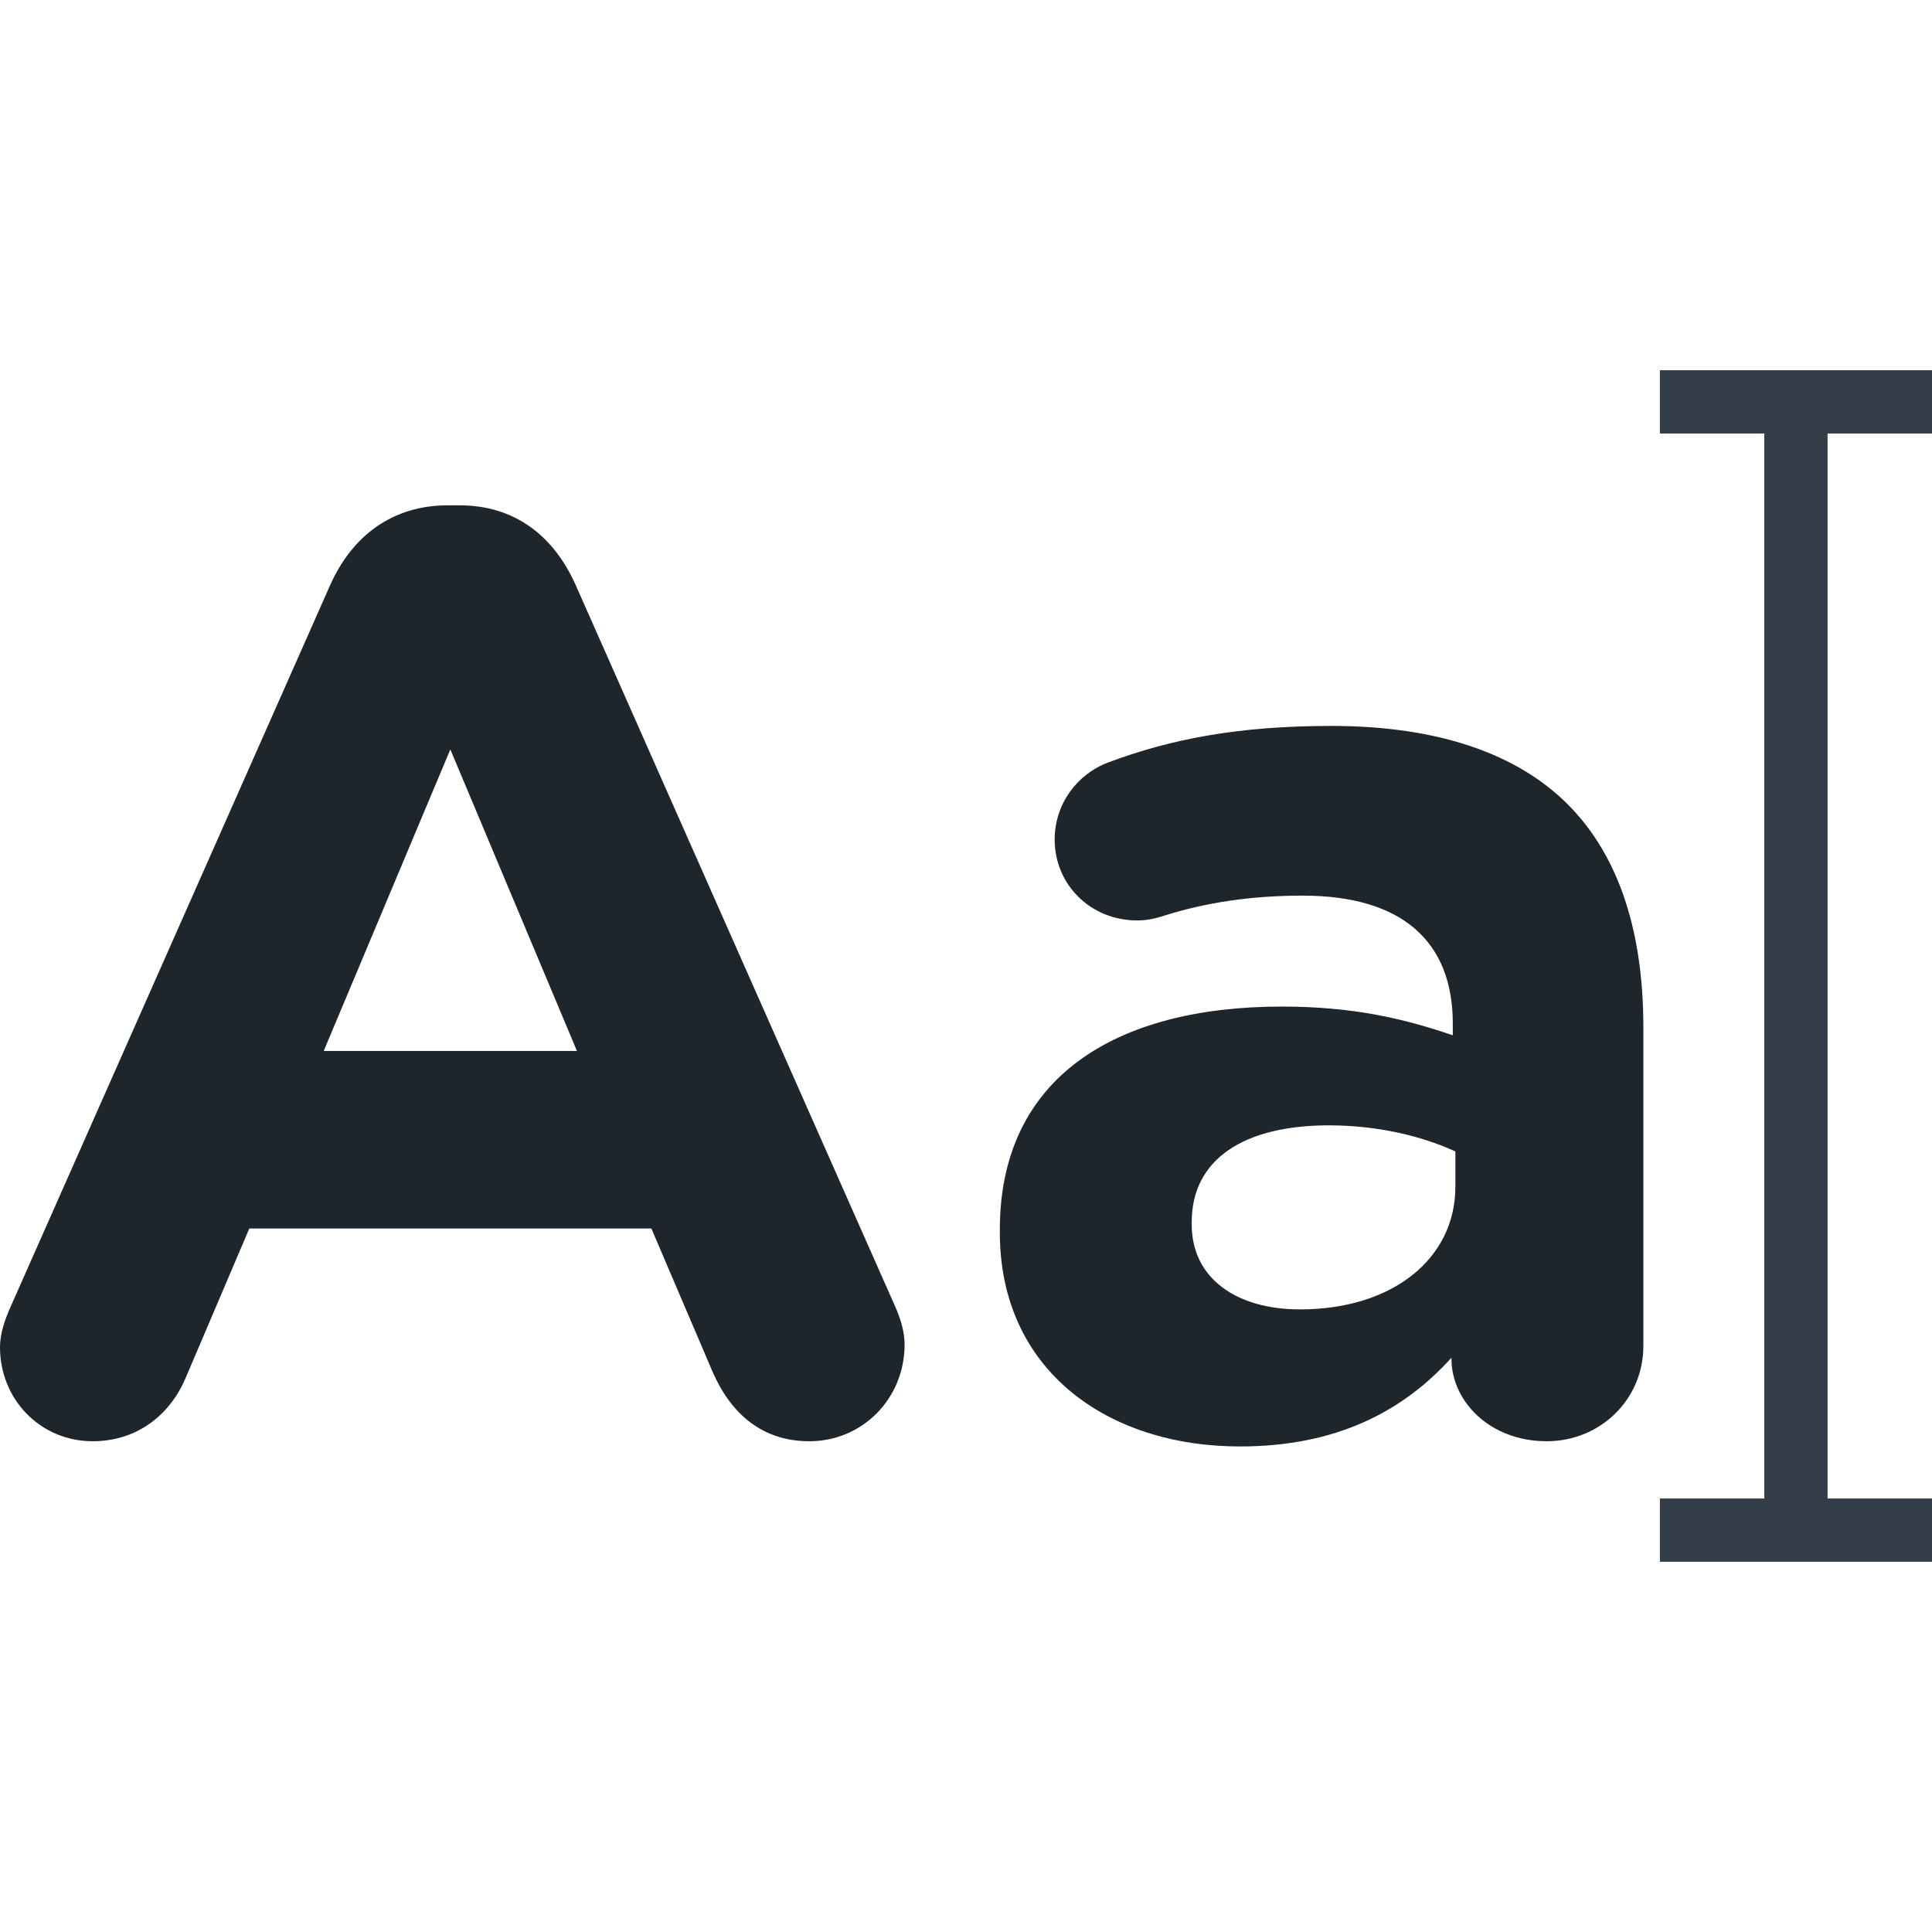
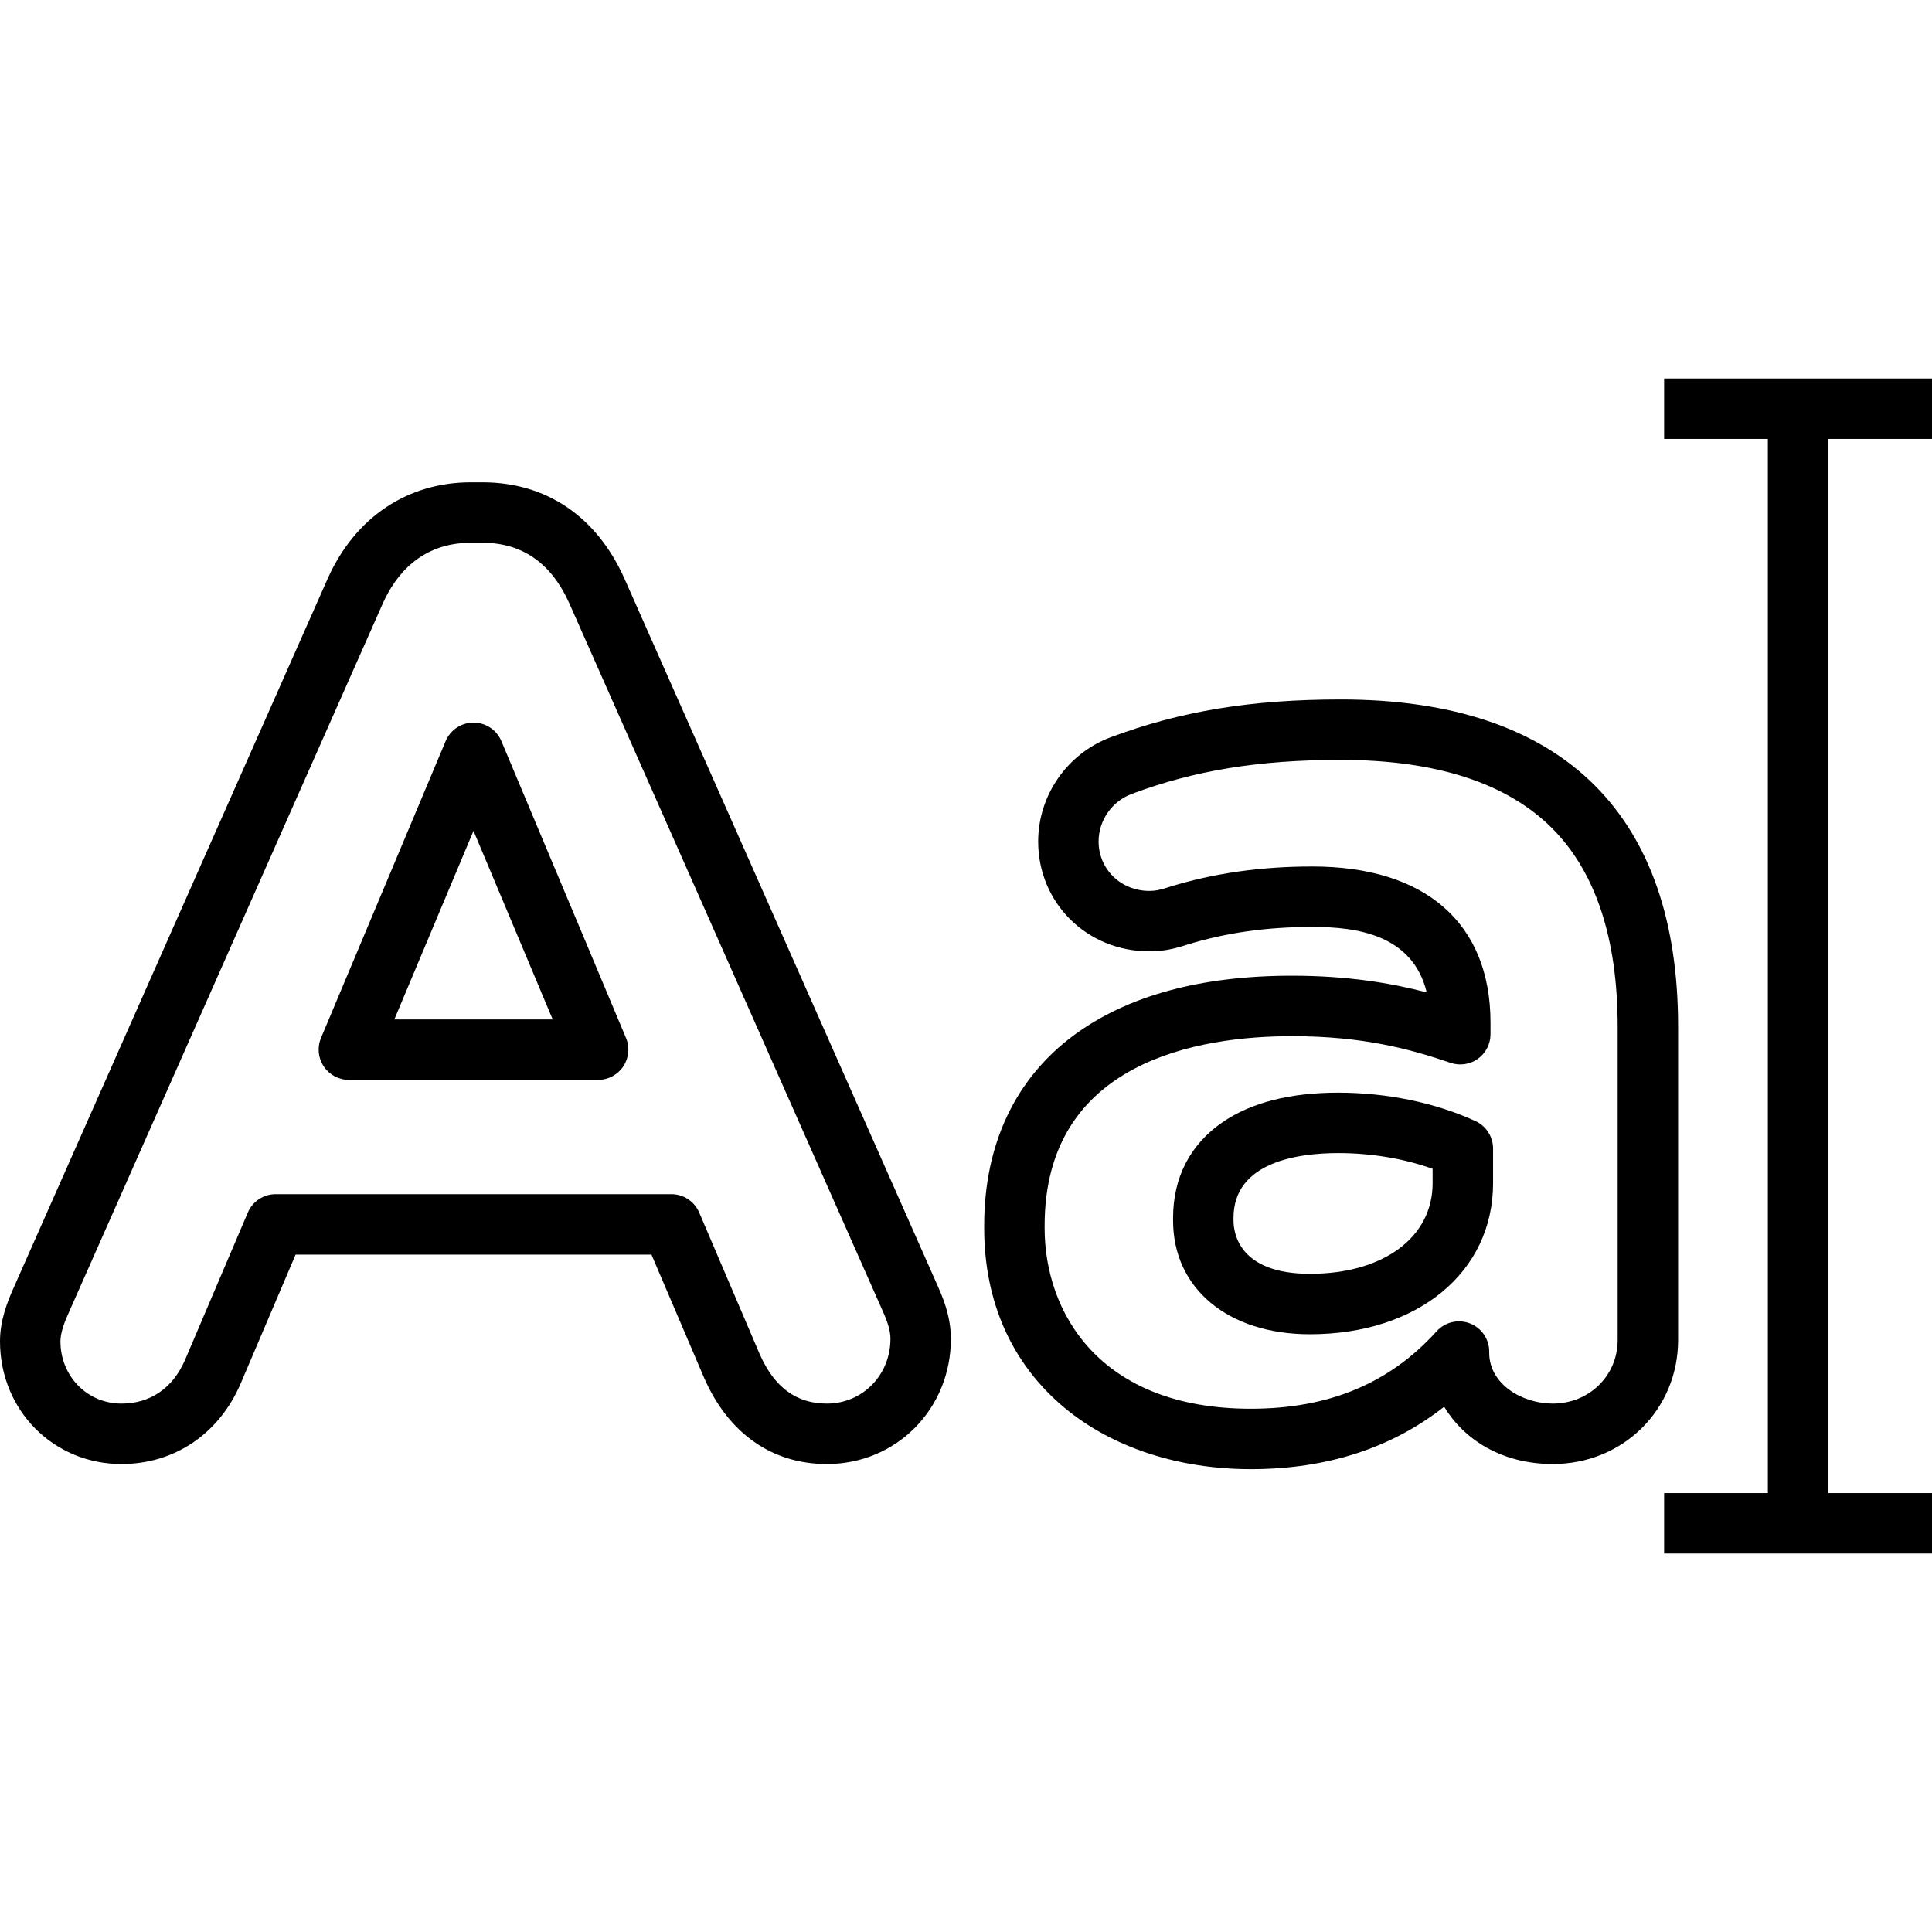
- <svg xmlns="http://www.w3.org/2000/svg" version="1.1" id="Layer_1" x="0px" y="0px" viewBox="0 0 340.111 340.111" style="enable-background:new 0 0 340.111 340.111;" xml:space="preserve">
+ <svg xmlns="http://www.w3.org/2000/svg" version="1.1" id="Layer_1" x="0px" y="0px" viewBox="0 0 512 512" style="enable-background:new 0 0 512 512;" xml:space="preserve">
  <g>
-     <polygon style="fill:#333E48;" points="340.111,76.316 340.111,65.175 292.206,65.175 292.206,76.316 310.588,76.316    310.588,263.794 292.206,263.794 292.206,274.935 340.111,274.935 340.111,263.794 321.729,263.794 321.729,76.316  " />
    <g>
-       <path style="fill:#1E252B;" d="M2.067,229.59l56.068-126.615c3.909-8.731,11.03-14.018,20.684-14.018h2.068    c9.648,0,16.544,5.286,20.449,14.018l56.07,126.615c1.149,2.528,1.84,4.825,1.84,7.124c0,9.421-7.354,17.004-16.776,17.004    c-8.272,0-13.788-4.825-17.004-12.18l-10.799-25.275H43.891l-11.26,26.426c-2.988,6.893-8.961,11.029-16.315,11.029    C7.121,253.718,0,246.365,0,237.173C0,234.645,0.918,232.118,2.067,229.59z M101.568,185.011l-22.291-53.082l-22.289,53.082    H101.568z" />
-       <path style="fill:#1E252B;" d="M176.011,216.951v-0.46c0-26.885,20.452-39.294,49.635-39.294c12.41,0,21.373,2.068,30.105,5.056    v-2.068c0-14.478-8.963-22.519-26.427-22.519c-9.651,0-17.464,1.378-24.128,3.447c-2.067,0.689-3.447,0.918-5.058,0.918    c-8.04,0-14.474-6.204-14.474-14.246c0-6.205,3.905-11.49,9.419-13.559c11.03-4.136,22.981-6.434,39.296-6.434    c19.071,0,32.86,5.055,41.593,13.787c9.191,9.191,13.327,22.75,13.327,39.295v56.068c0,9.423-7.583,16.775-17.005,16.775    c-10.111,0-16.774-7.123-16.774-14.477v-0.23c-8.502,9.421-20.224,15.625-37.226,15.625    C195.083,254.637,176.011,241.311,176.011,216.951z M256.208,208.908v-6.204c-5.974-2.757-13.787-4.596-22.289-4.596    c-14.938,0-24.128,5.975-24.128,17.004v0.46c0,9.422,7.813,14.936,19.072,14.936C245.178,230.509,256.208,221.548,256.208,208.908    z" />
+       <g>
+         <path d="M165.484,153.327c-7.359-16.45-20.716-25.51-37.614-25.51h-3.066c-16.866,0-30.702,9.297-37.971,25.538L3.766,340.94     C1.901,345.048,0,349.982,0,355.459c0,18.239,14.137,32.525,32.186,32.525c13.994,0,25.779-7.913,31.543-21.213l14.613-34.29     h94.3l13.951,32.655c6.443,14.734,17.996,22.848,32.535,22.848c18.431,0,32.868-14.586,32.868-33.206     c0-4.295-1.093-8.701-3.412-13.799L165.484,153.327z M219.127,371.967c-8.12,0-13.961-4.334-17.833-13.187l-16.003-37.453     c-1.26-2.949-4.158-4.862-7.363-4.862H73.048c-3.21,0-6.11,1.916-7.367,4.869l-16.667,39.113     c-3.22,7.43-9.196,11.52-16.828,11.52c-9.066,0-16.169-7.251-16.169-16.508c0-2.448,1.254-5.52,2.346-7.924     c0.011-0.023,0.021-0.047,0.031-0.07l83.072-187.594c3.274-7.315,9.983-16.036,23.34-16.036h3.066     c10.497,0,18.233,5.394,22.98,16.006l83.119,187.694c1.37,3.014,2.008,5.315,2.008,7.244     C235.979,364.416,228.576,371.967,219.127,371.967z" />
+         <path d="M132.869,196.402c-1.248-2.974-4.159-4.908-7.384-4.908c-3.225,0-6.135,1.934-7.384,4.908l-33.03,78.66     c-1.039,2.472-0.771,5.3,0.714,7.534c1.484,2.233,3.987,3.575,6.669,3.575h66.061c2.682,0,5.185-1.342,6.669-3.576     c1.485-2.233,1.753-5.061,0.714-7.533L132.869,196.402z M104.504,270.154l20.981-49.967l20.983,49.967H104.504z" />
+         <path d="M391.024,297.109c-10.545-4.867-23.468-7.546-36.385-7.546c-12.799,0-23.137,2.652-30.723,7.886     c-8.529,5.882-13.039,14.638-13.039,25.32v0.681c0,18.028,14.576,30.142,36.271,30.142c28.573,0,48.528-16.456,48.528-40.017     v-9.194C395.676,301.257,393.86,298.418,391.024,297.109z M379.659,313.574c0,14.355-13.065,24-32.512,24     c-18.794,0-20.255-10.811-20.255-14.126v-0.681c0-14.955,17.383-17.189,27.745-17.189c8.778,0,17.481,1.466,25.021,4.174V313.574     z" />
+         <polygon points="512,116.318 512,100.301 441.012,100.301 441.012,116.318 468.498,116.318 468.498,395.682 441.012,395.682      441.012,411.699 512,411.699 512,395.682 484.514,395.682 484.514,116.318    " />
+         <path d="M444.714,272.032h-0.002c0-27.734-7.434-49.231-22.094-63.892c-15.112-15.113-37.755-22.776-67.296-22.776     c-23.692,0-42.517,3.098-61.043,10.045c-11.456,4.297-19.154,15.385-19.154,27.589c0,16.328,12.938,29.118,29.456,29.118     c3.326,0,6.212-0.506,9.944-1.744c10.268-3.18,21.163-4.725,33.304-4.725c11.601,0,26.52,1.979,30.268,17.346     c-9.498-2.49-21.012-4.419-35.717-4.419c-24.162,0-43.59,5.295-57.745,15.738c-15.579,11.492-23.814,28.954-23.814,50.497v0.681     c0,19.555,7.372,36.019,21.319,47.615c12.592,10.471,30.118,16.237,49.346,16.237c20.081,0,37.254-5.554,51.23-16.539     c5.202,8.626,15.186,15.177,28.791,15.177c18.62,0,33.207-14.437,33.207-32.866V272.032z M411.505,371.967     c-8.102,0-16.847-5.139-16.847-13.443v-0.34c0-3.313-2.041-6.286-5.135-7.474c-3.094-1.191-6.599-0.349-8.82,2.11     c-12.455,13.802-28.555,20.511-49.218,20.511c-40.336,0-54.649-25.769-54.649-47.835v-0.681     c0-43.695,41.065-50.219,65.542-50.219c18.792,0,31.3,3.393,42.018,7.06c2.447,0.837,5.146,0.441,7.249-1.062     s3.352-3.929,3.352-6.516v-3.065c0-26.296-17.193-41.379-47.169-41.379c-13.805,0-26.277,1.789-38.128,5.468     c-0.054,0.017-0.108,0.034-0.16,0.051c-2.39,0.798-3.586,0.948-4.96,0.948c-7.536,0-13.439-5.755-13.439-13.102     c0-5.566,3.522-10.628,8.76-12.593c16.645-6.241,33.736-9.024,55.419-9.024c25.14,0,43.971,6.084,55.971,18.085     c11.548,11.548,17.404,29.234,17.404,52.566v83.084h0.001C428.695,364.566,421.145,371.967,411.505,371.967z" />
+       </g>
    </g>
  </g>
  <g>
</g>
  <g>
</g>
  <g>
</g>
  <g>
</g>
  <g>
</g>
  <g>
</g>
  <g>
</g>
  <g>
</g>
  <g>
</g>
  <g>
</g>
  <g>
</g>
  <g>
</g>
  <g>
</g>
  <g>
</g>
  <g>
</g>
</svg>
